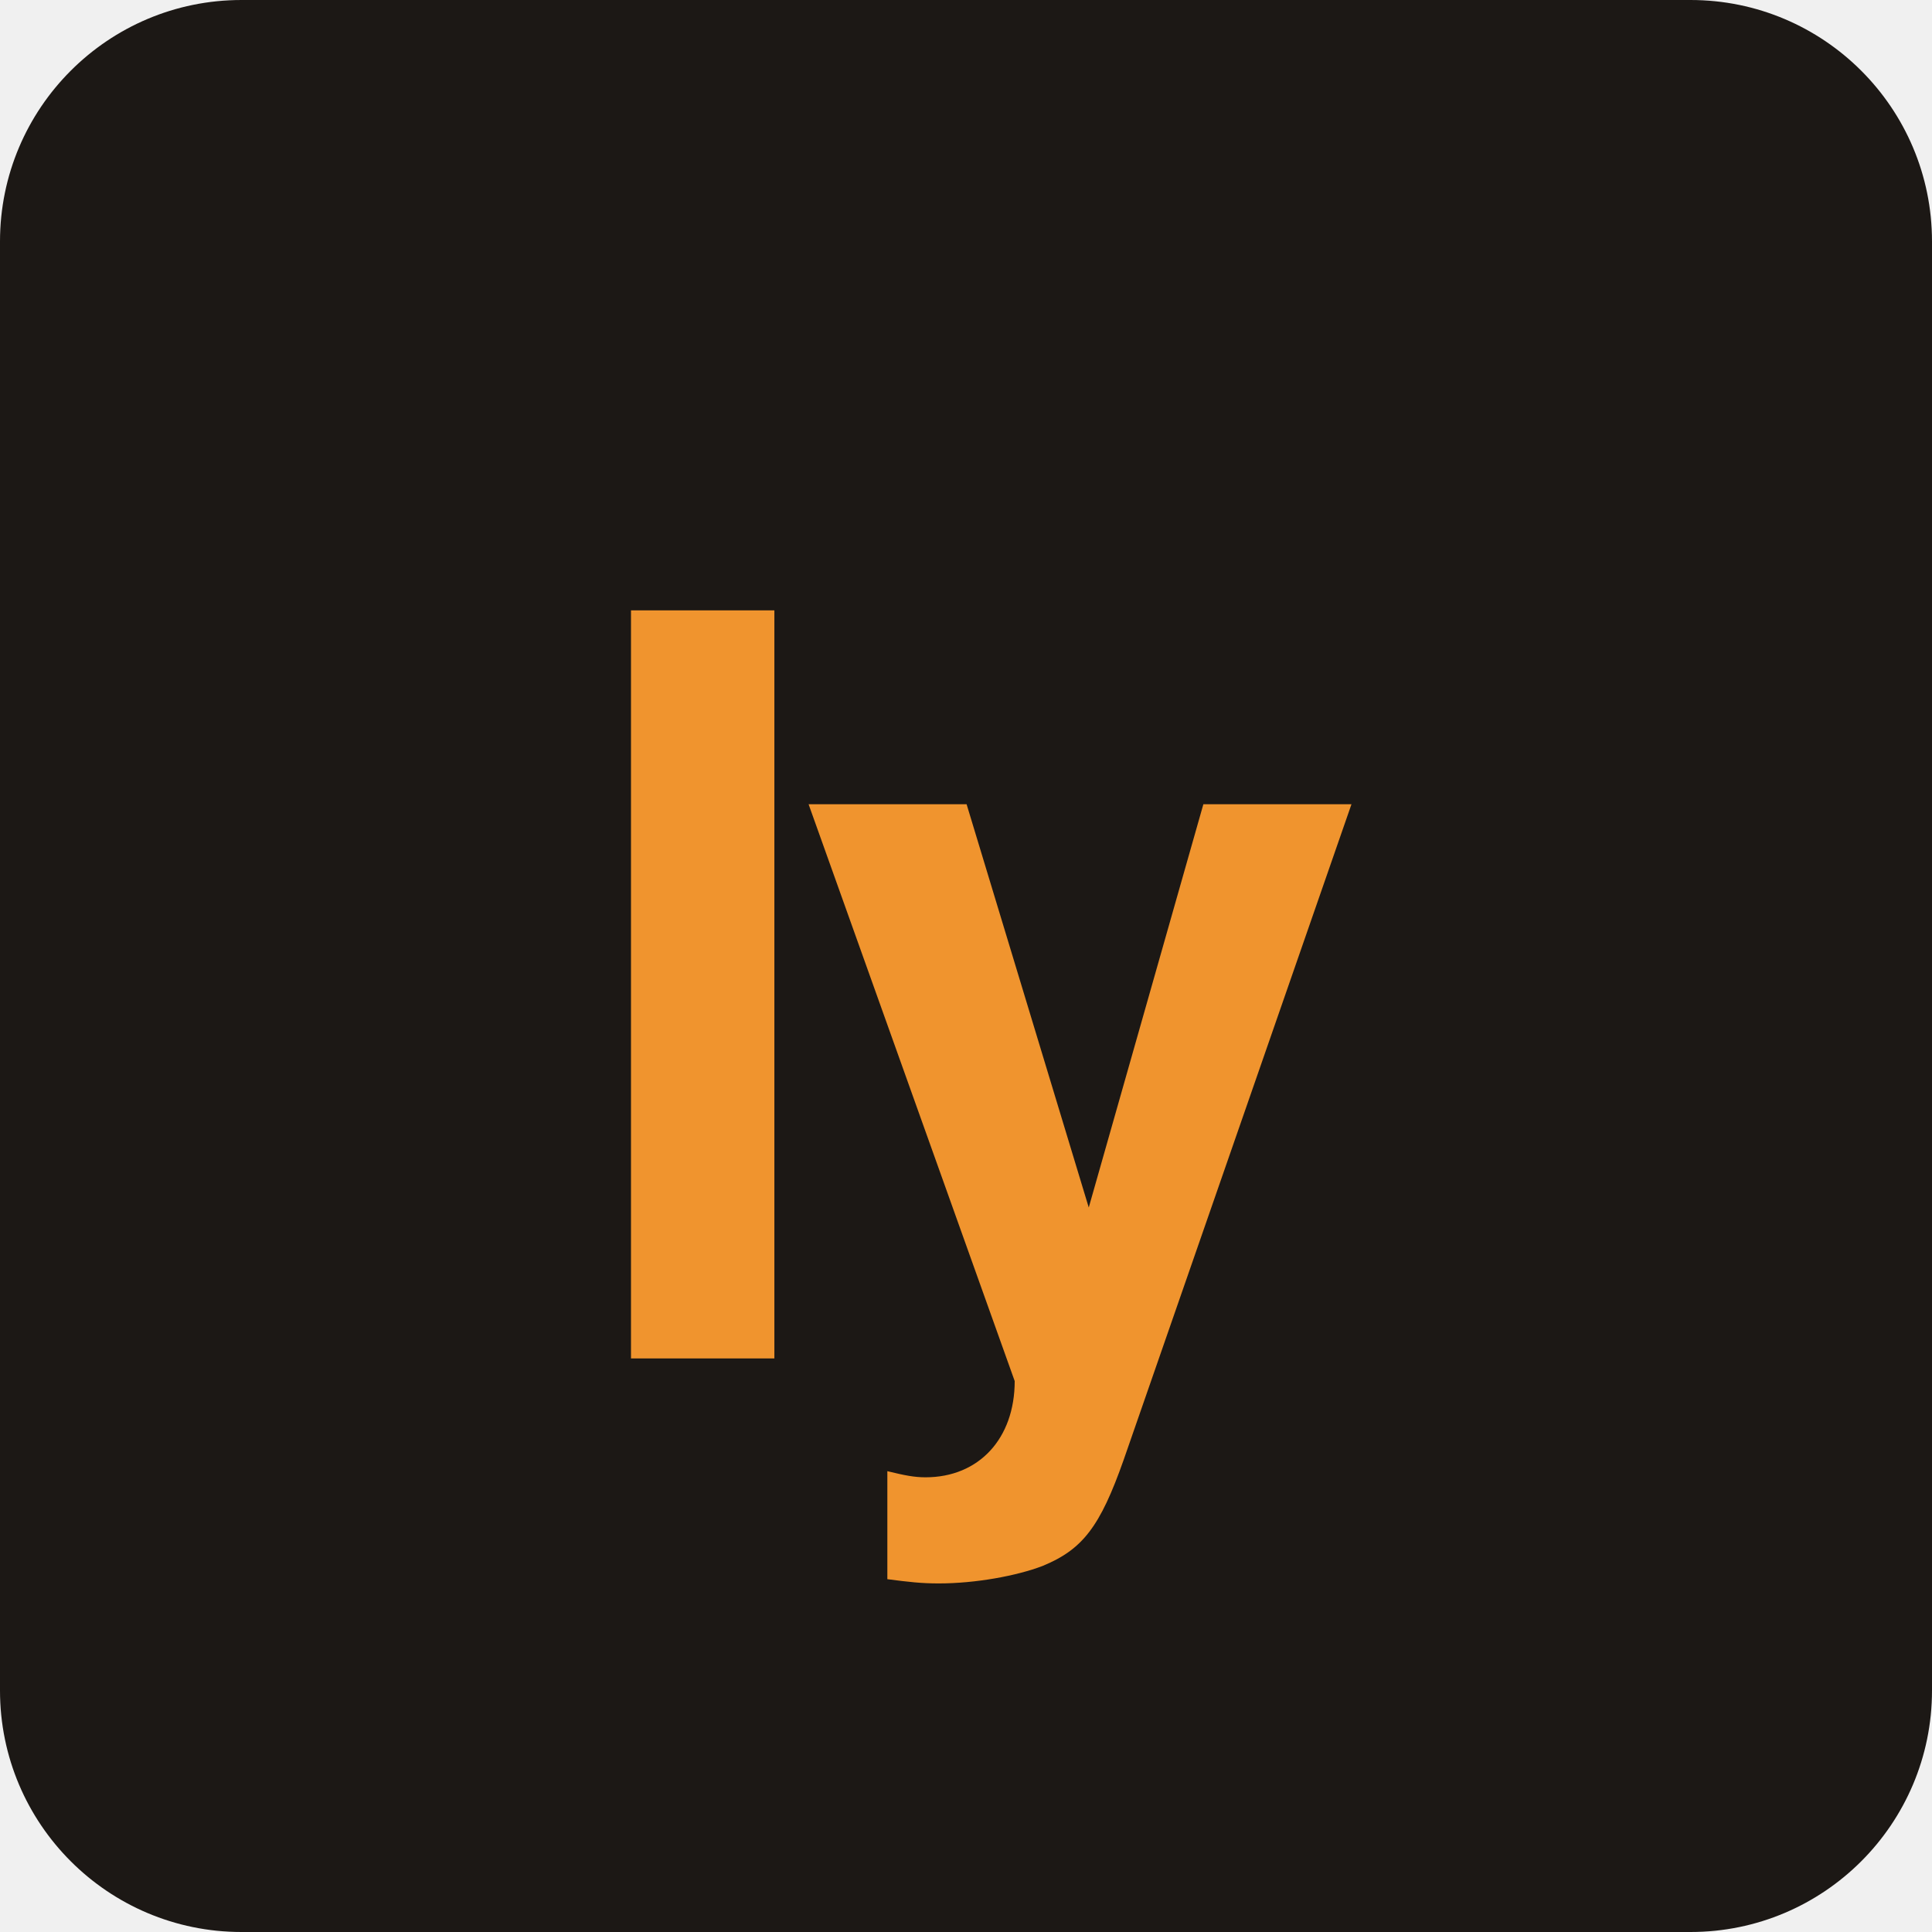
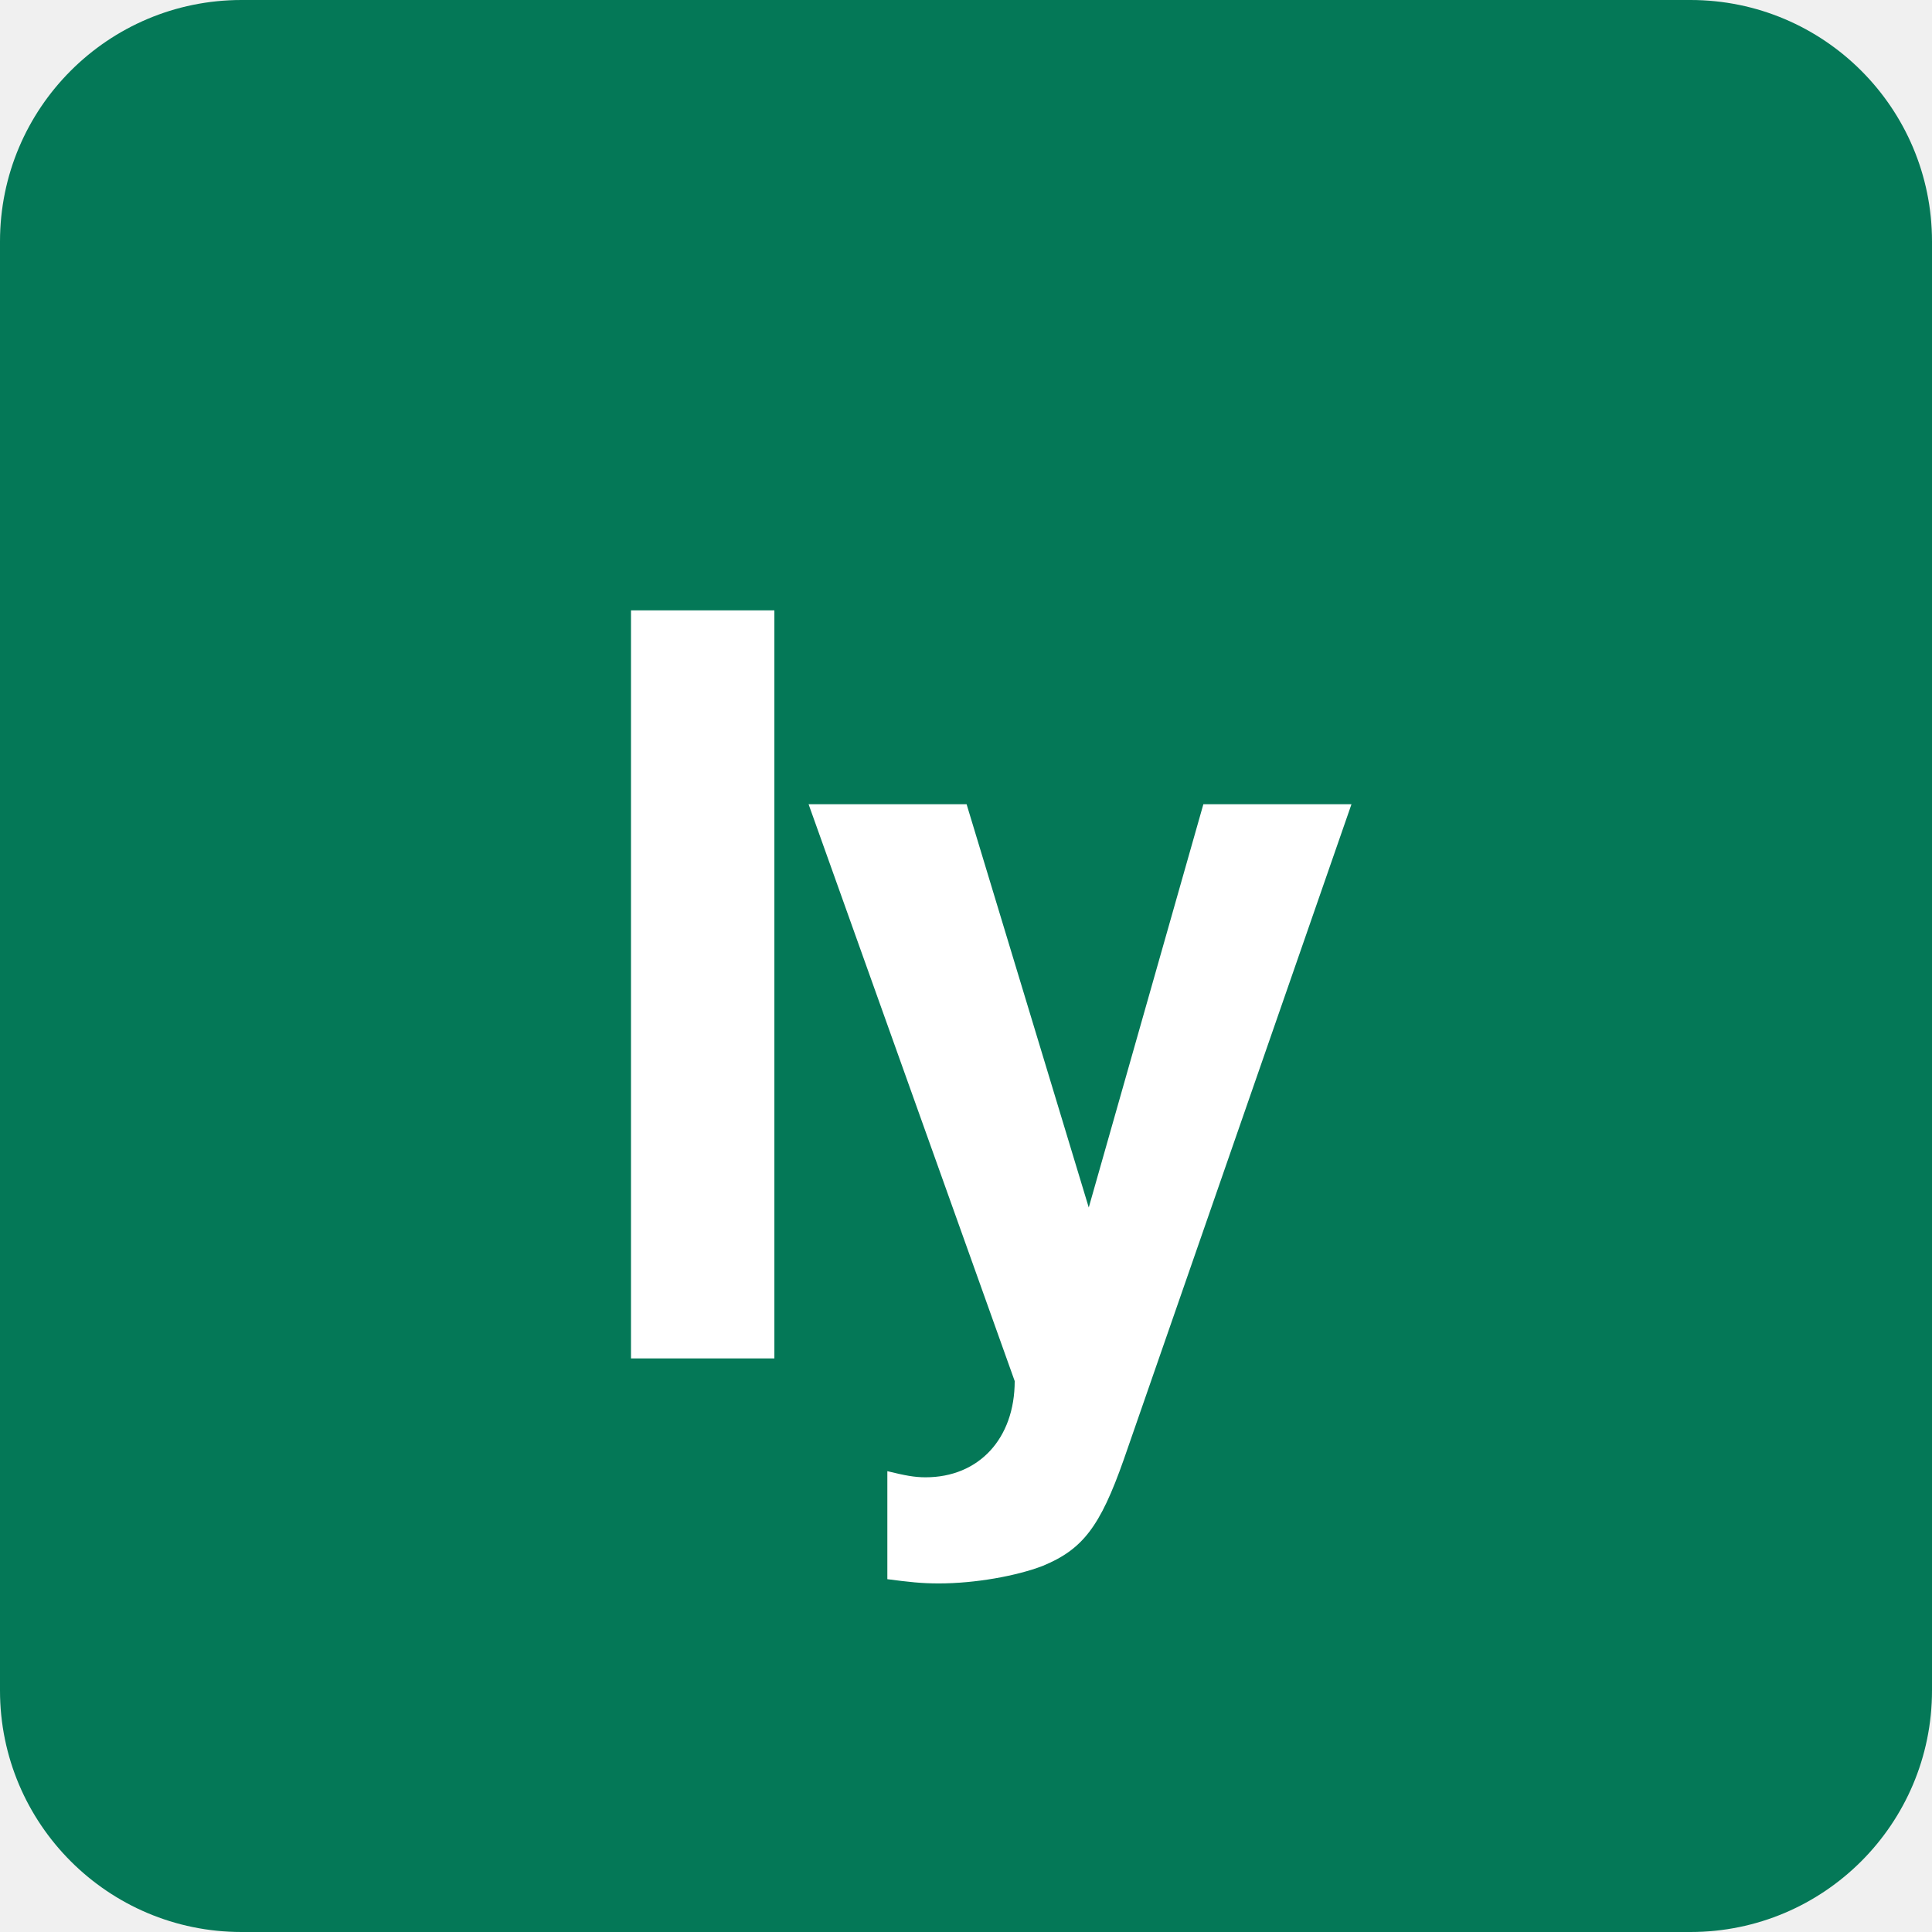
<svg xmlns="http://www.w3.org/2000/svg" viewBox="0 0 64 64" role="img" aria-label="ly-webstudio">
-   <rect width="64" height="64" rx="8" fill="#1C1815" />
-   <text x="32" y="45" text-anchor="middle" fill="#F0942E" font-family="Helvetica Neue, Helvetica, Arial, sans-serif" font-size="34" font-weight="800" letter-spacing="-1.5">ly</text>
+   <rect width="64" height="64" rx="8" fill="#047857" />
+   <text x="32" y="45" text-anchor="middle" fill="#FFFFFF" font-family="Helvetica Neue, Helvetica, Arial, sans-serif" font-size="34" font-weight="800" letter-spacing="-1.5">ly</text>
</svg>
